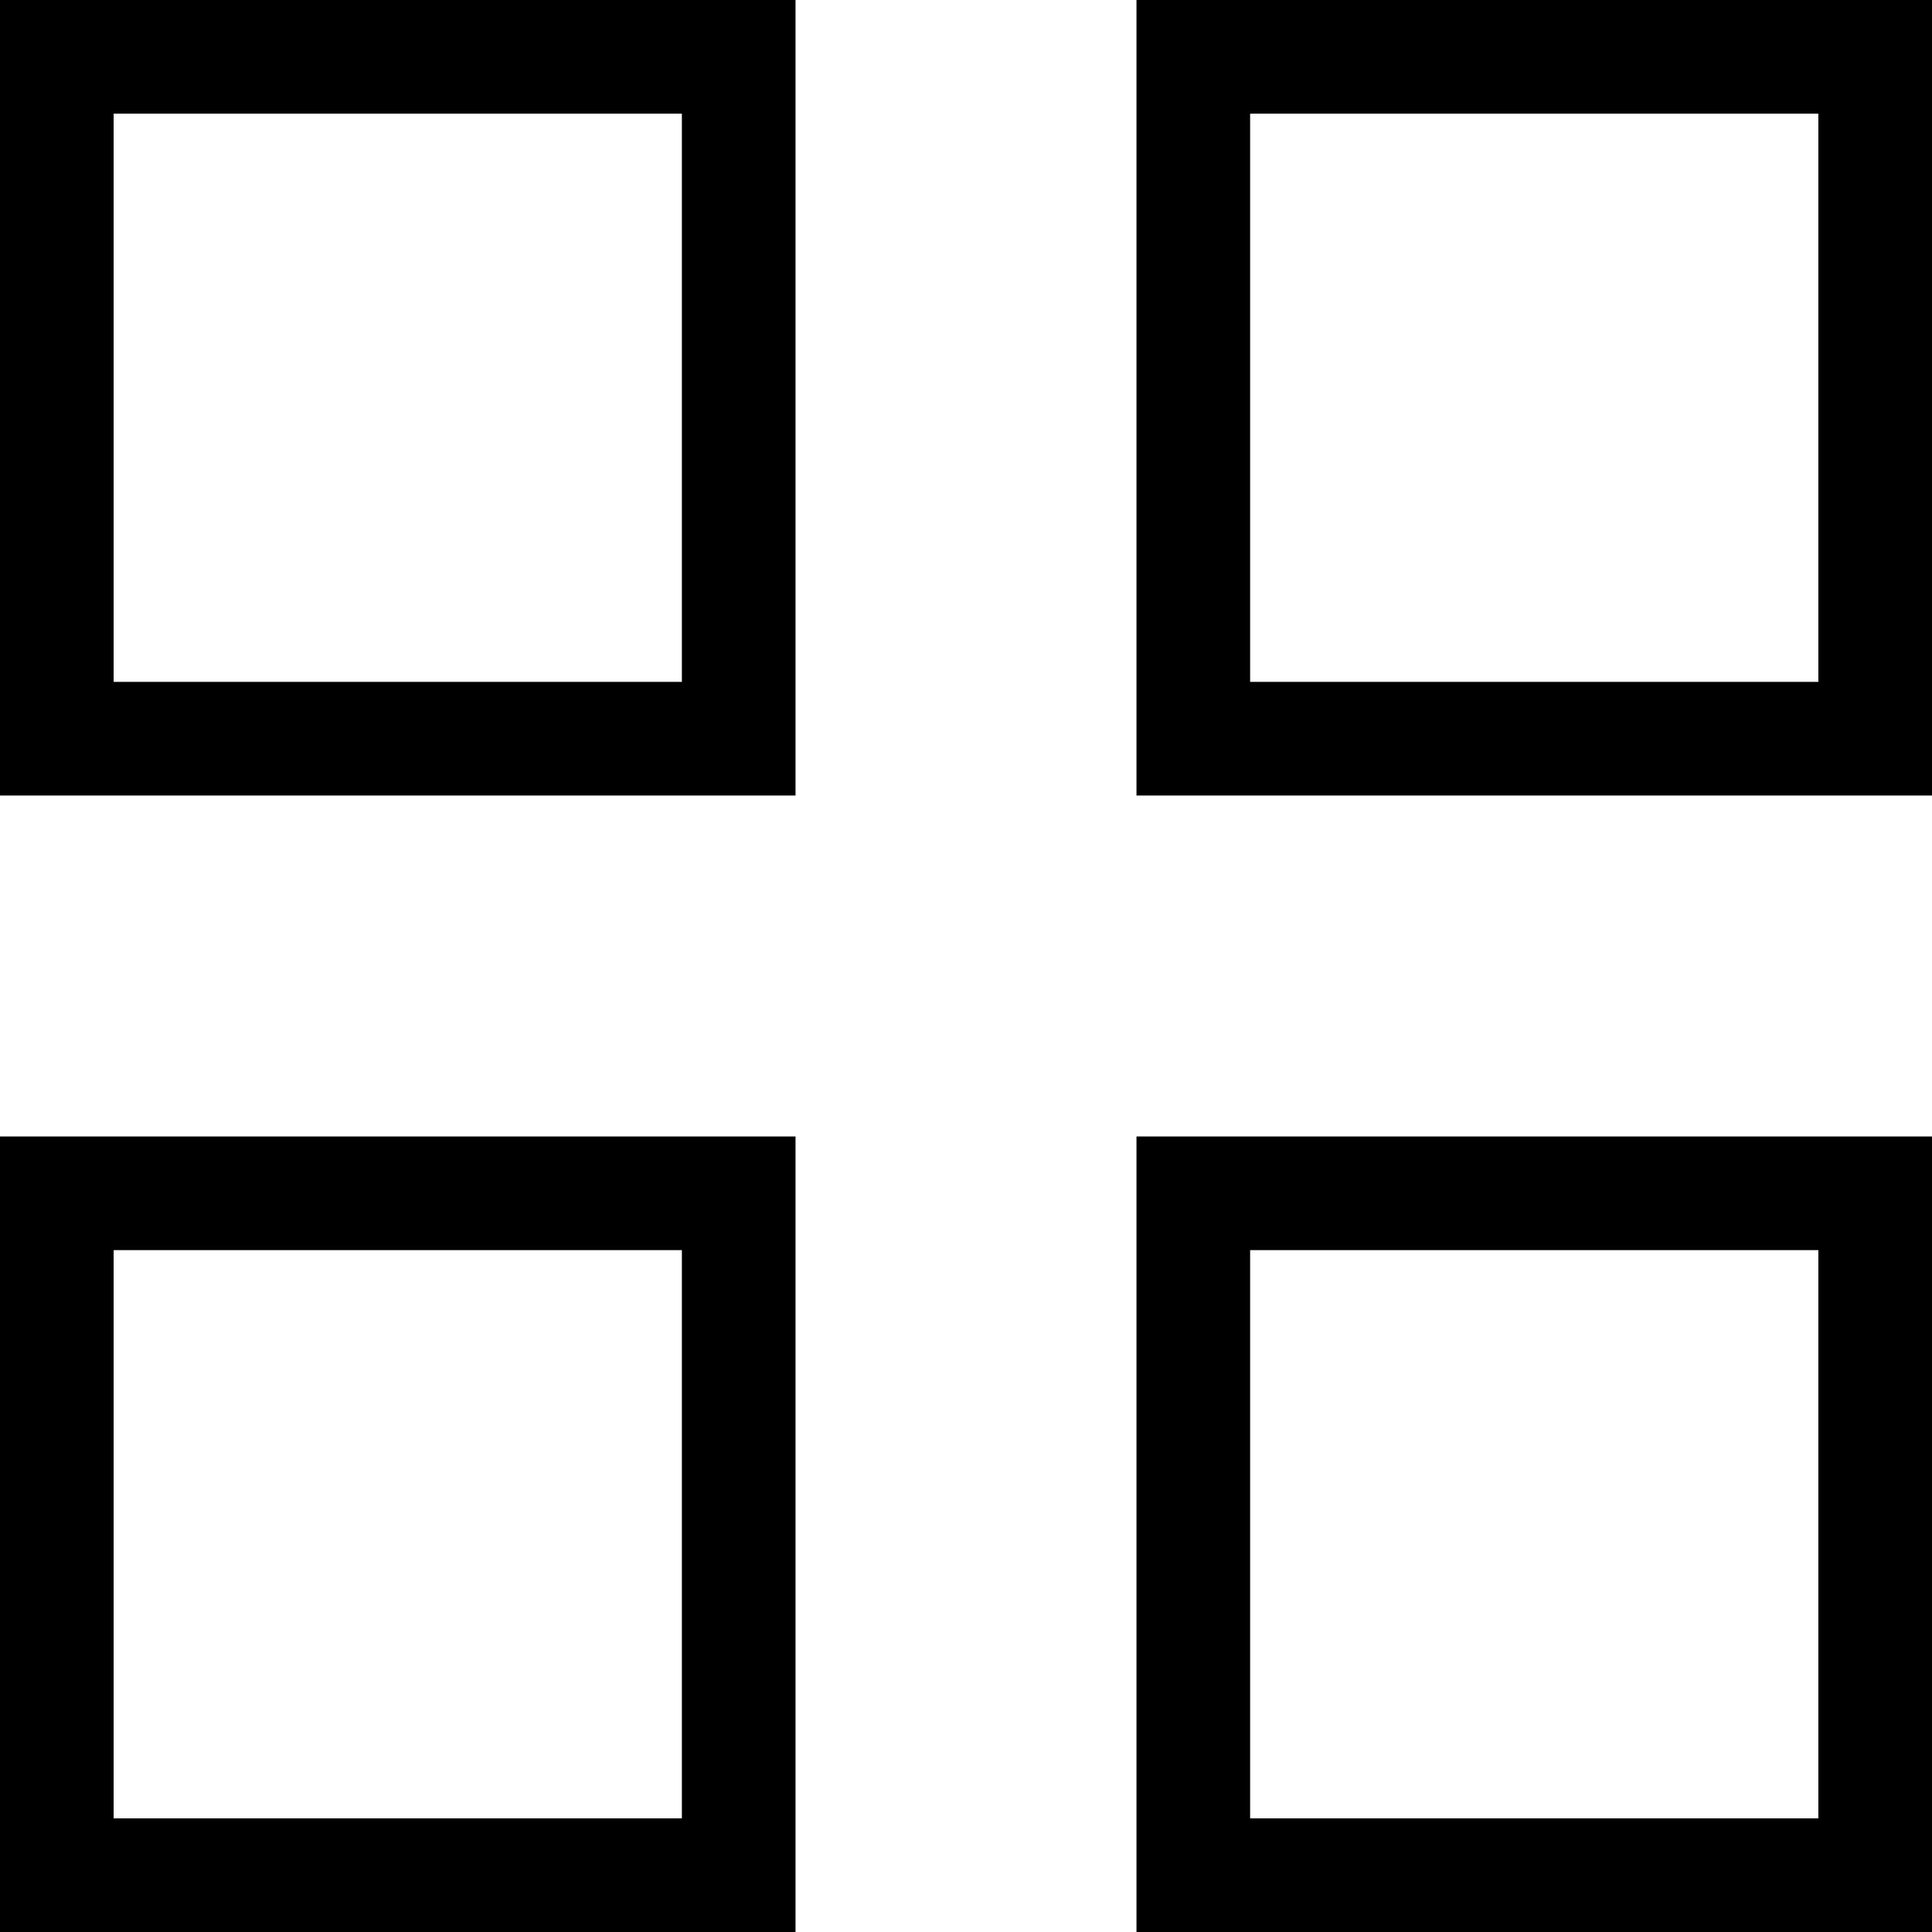
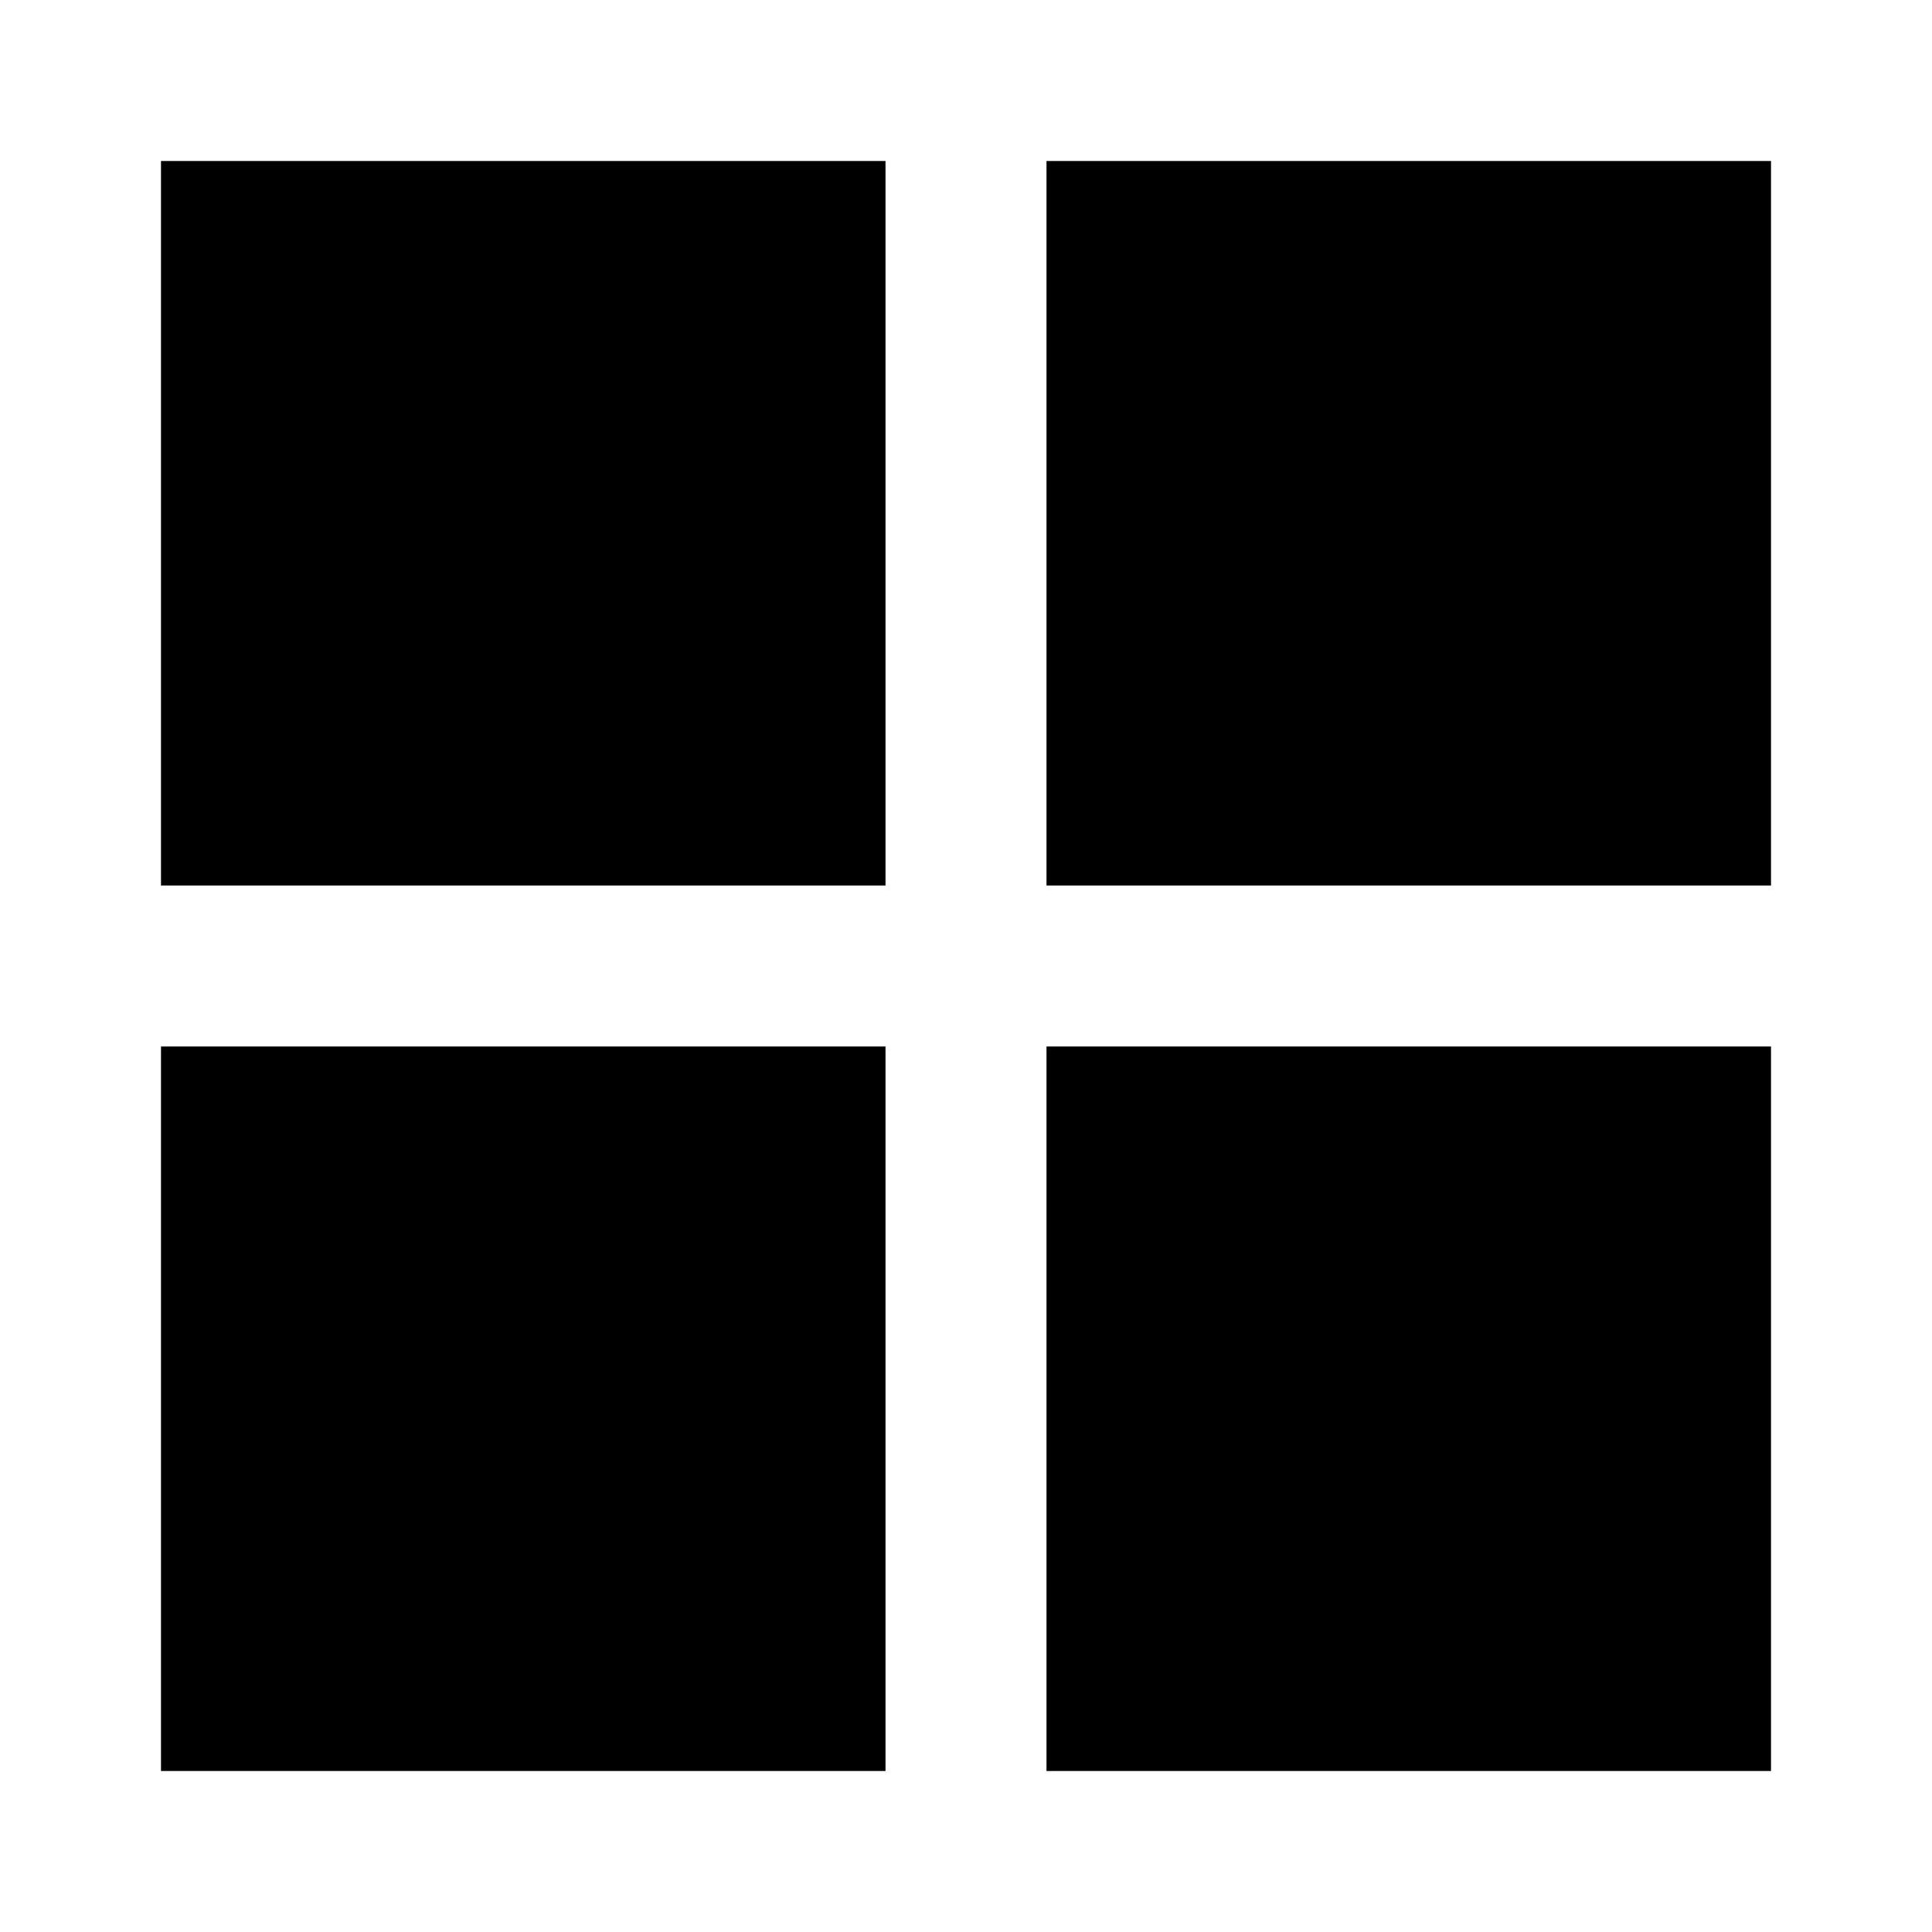
- <svg xmlns="http://www.w3.org/2000/svg" width="800px" height="800px" viewBox="0 0 17 17" version="1.1">
-   <path d="M0 7h7v-7h-7v7zM1 1h5v5h-5v-5zM10 0v7h7v-7h-7zM16 6h-5v-5h5v5zM0 17h7v-7h-7v7zM1 11h5v5h-5v-5zM10 17h7v-7h-7v7zM11 11h5v5h-5v-5z" fill="#000000" />
+ <svg xmlns="http://www.w3.org/2000/svg" width="800px" height="800px" viewBox="0 0 48 48">
+   <path d="M0 0h48v48H0z" fill="none" />
+   <g id="grid">
+     <rect x="4" y="4" width="18" height="18" />
+     <rect x="26" y="4" width="18" height="18" />
+     <rect x="4" y="26" width="18" height="18" />
+     <rect x="26" y="26" width="18" height="18" />
+   </g>
</svg>
